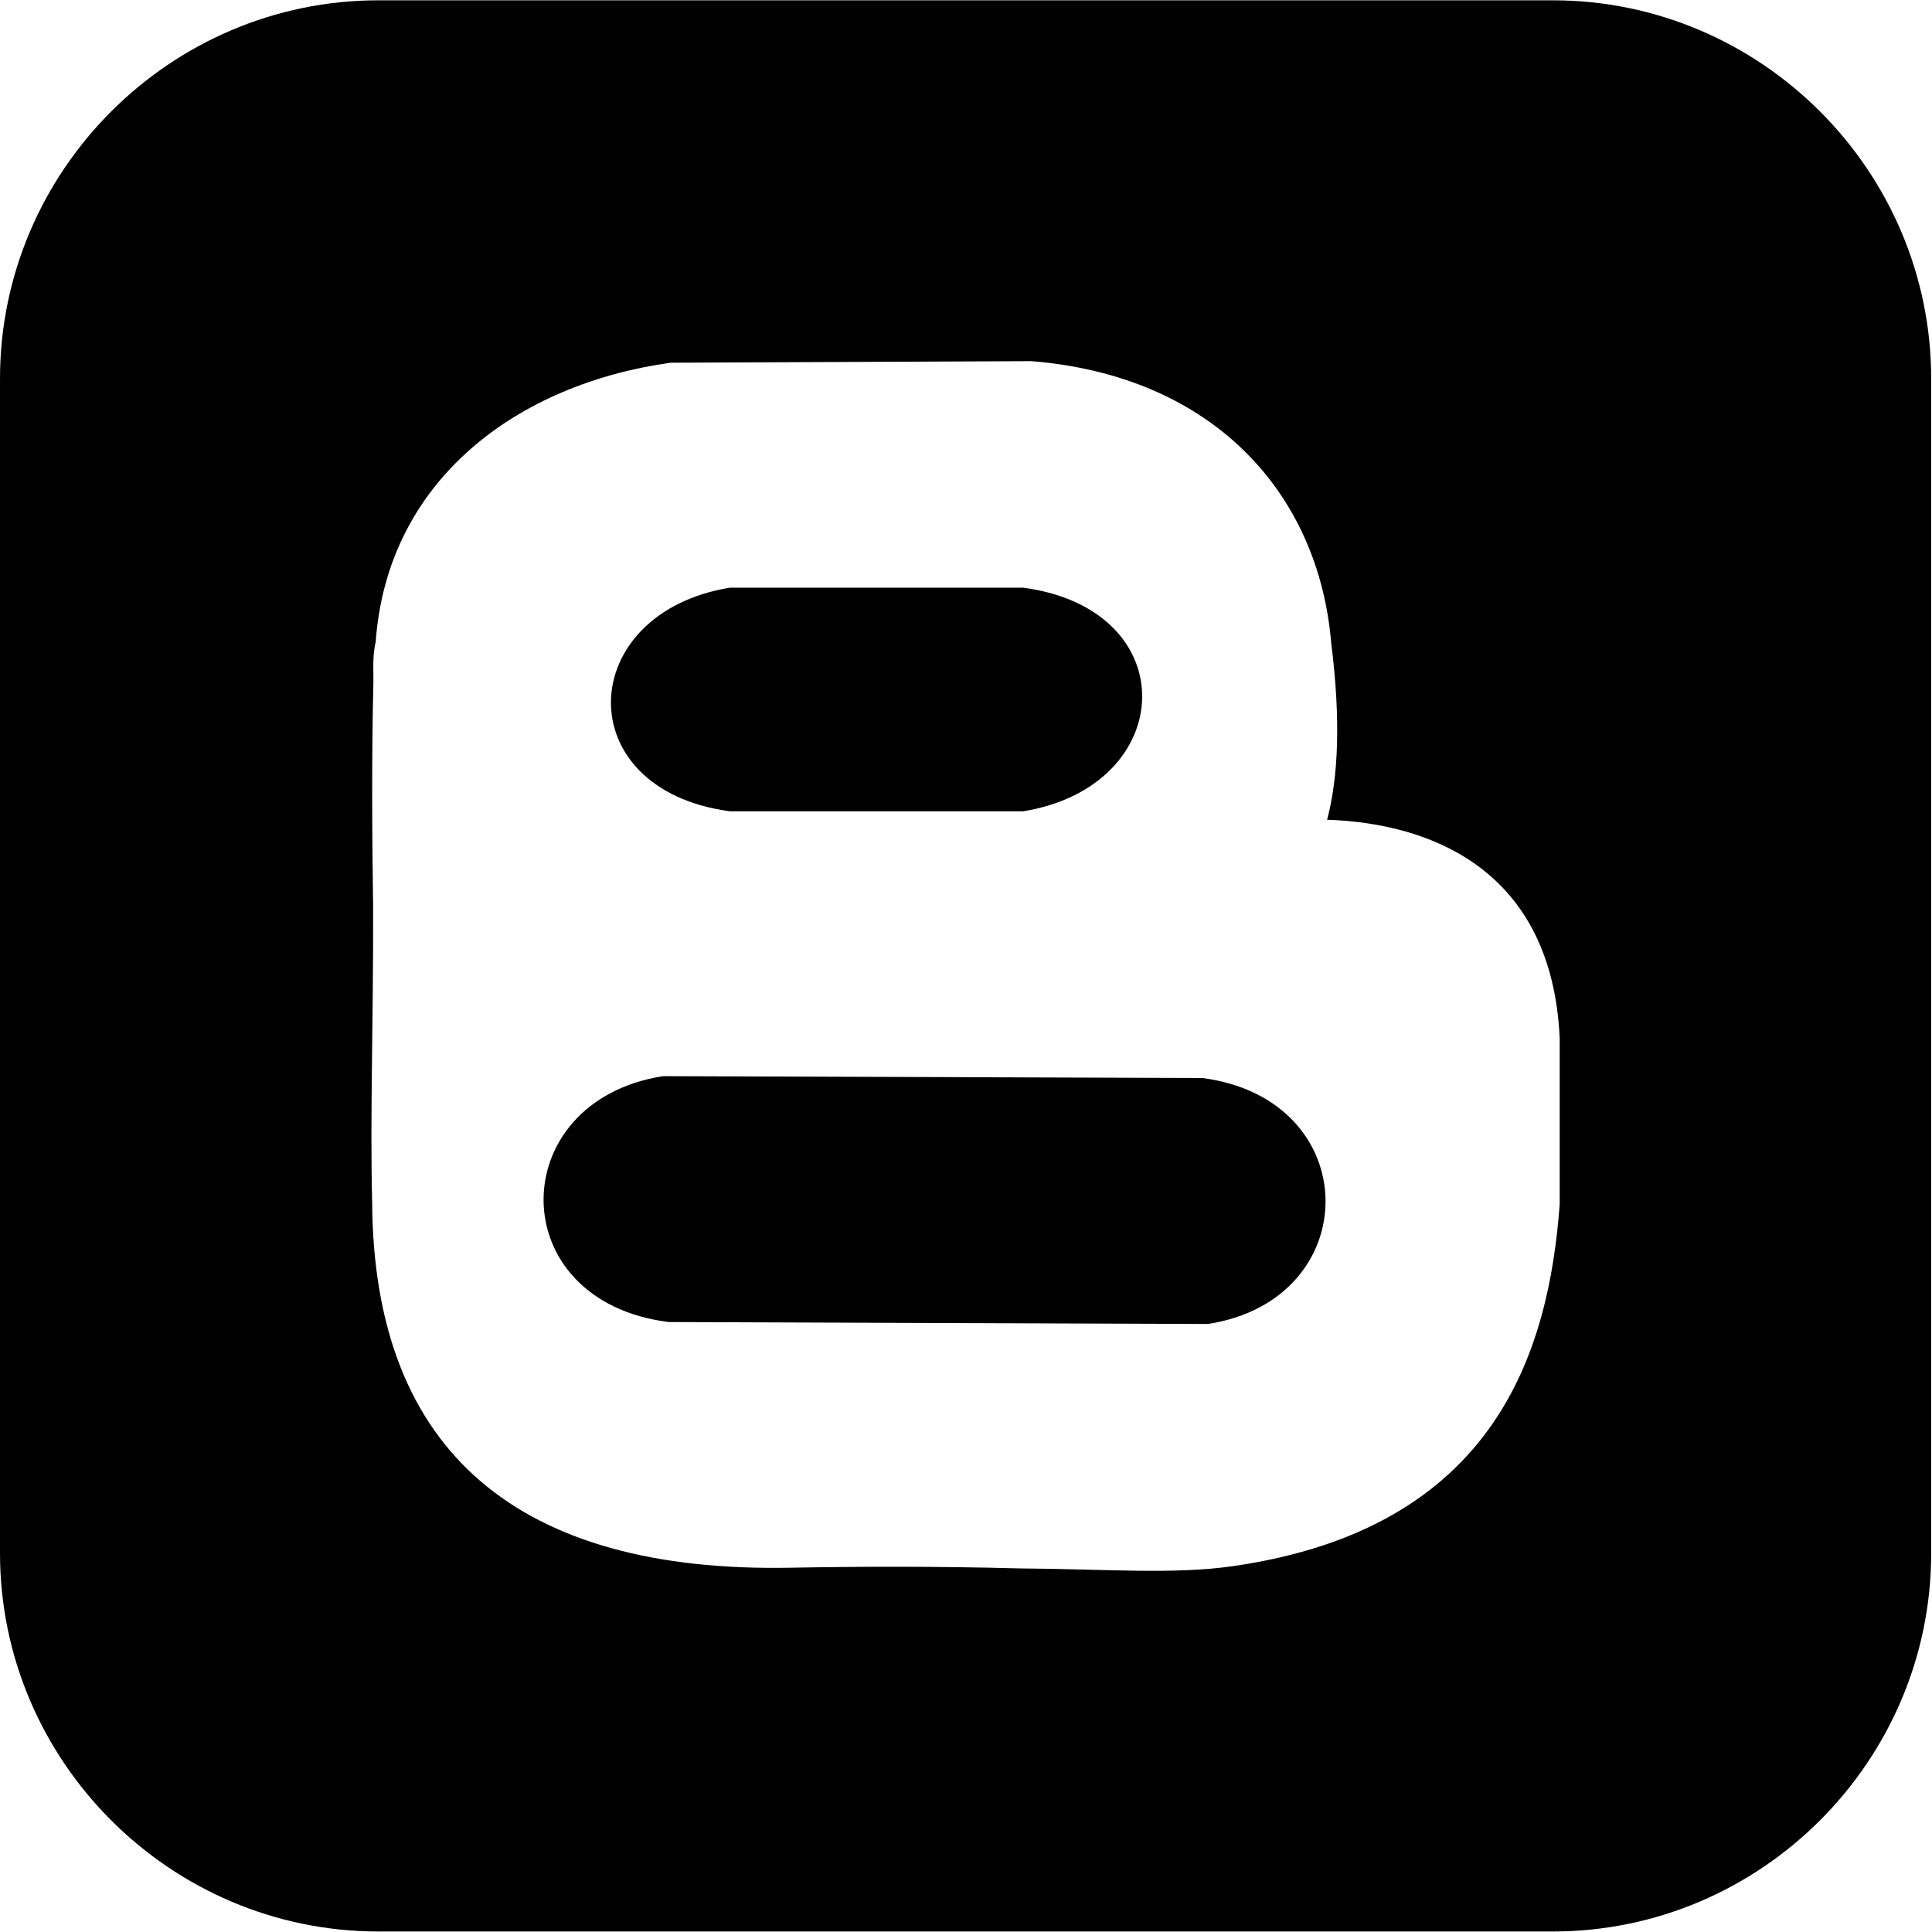
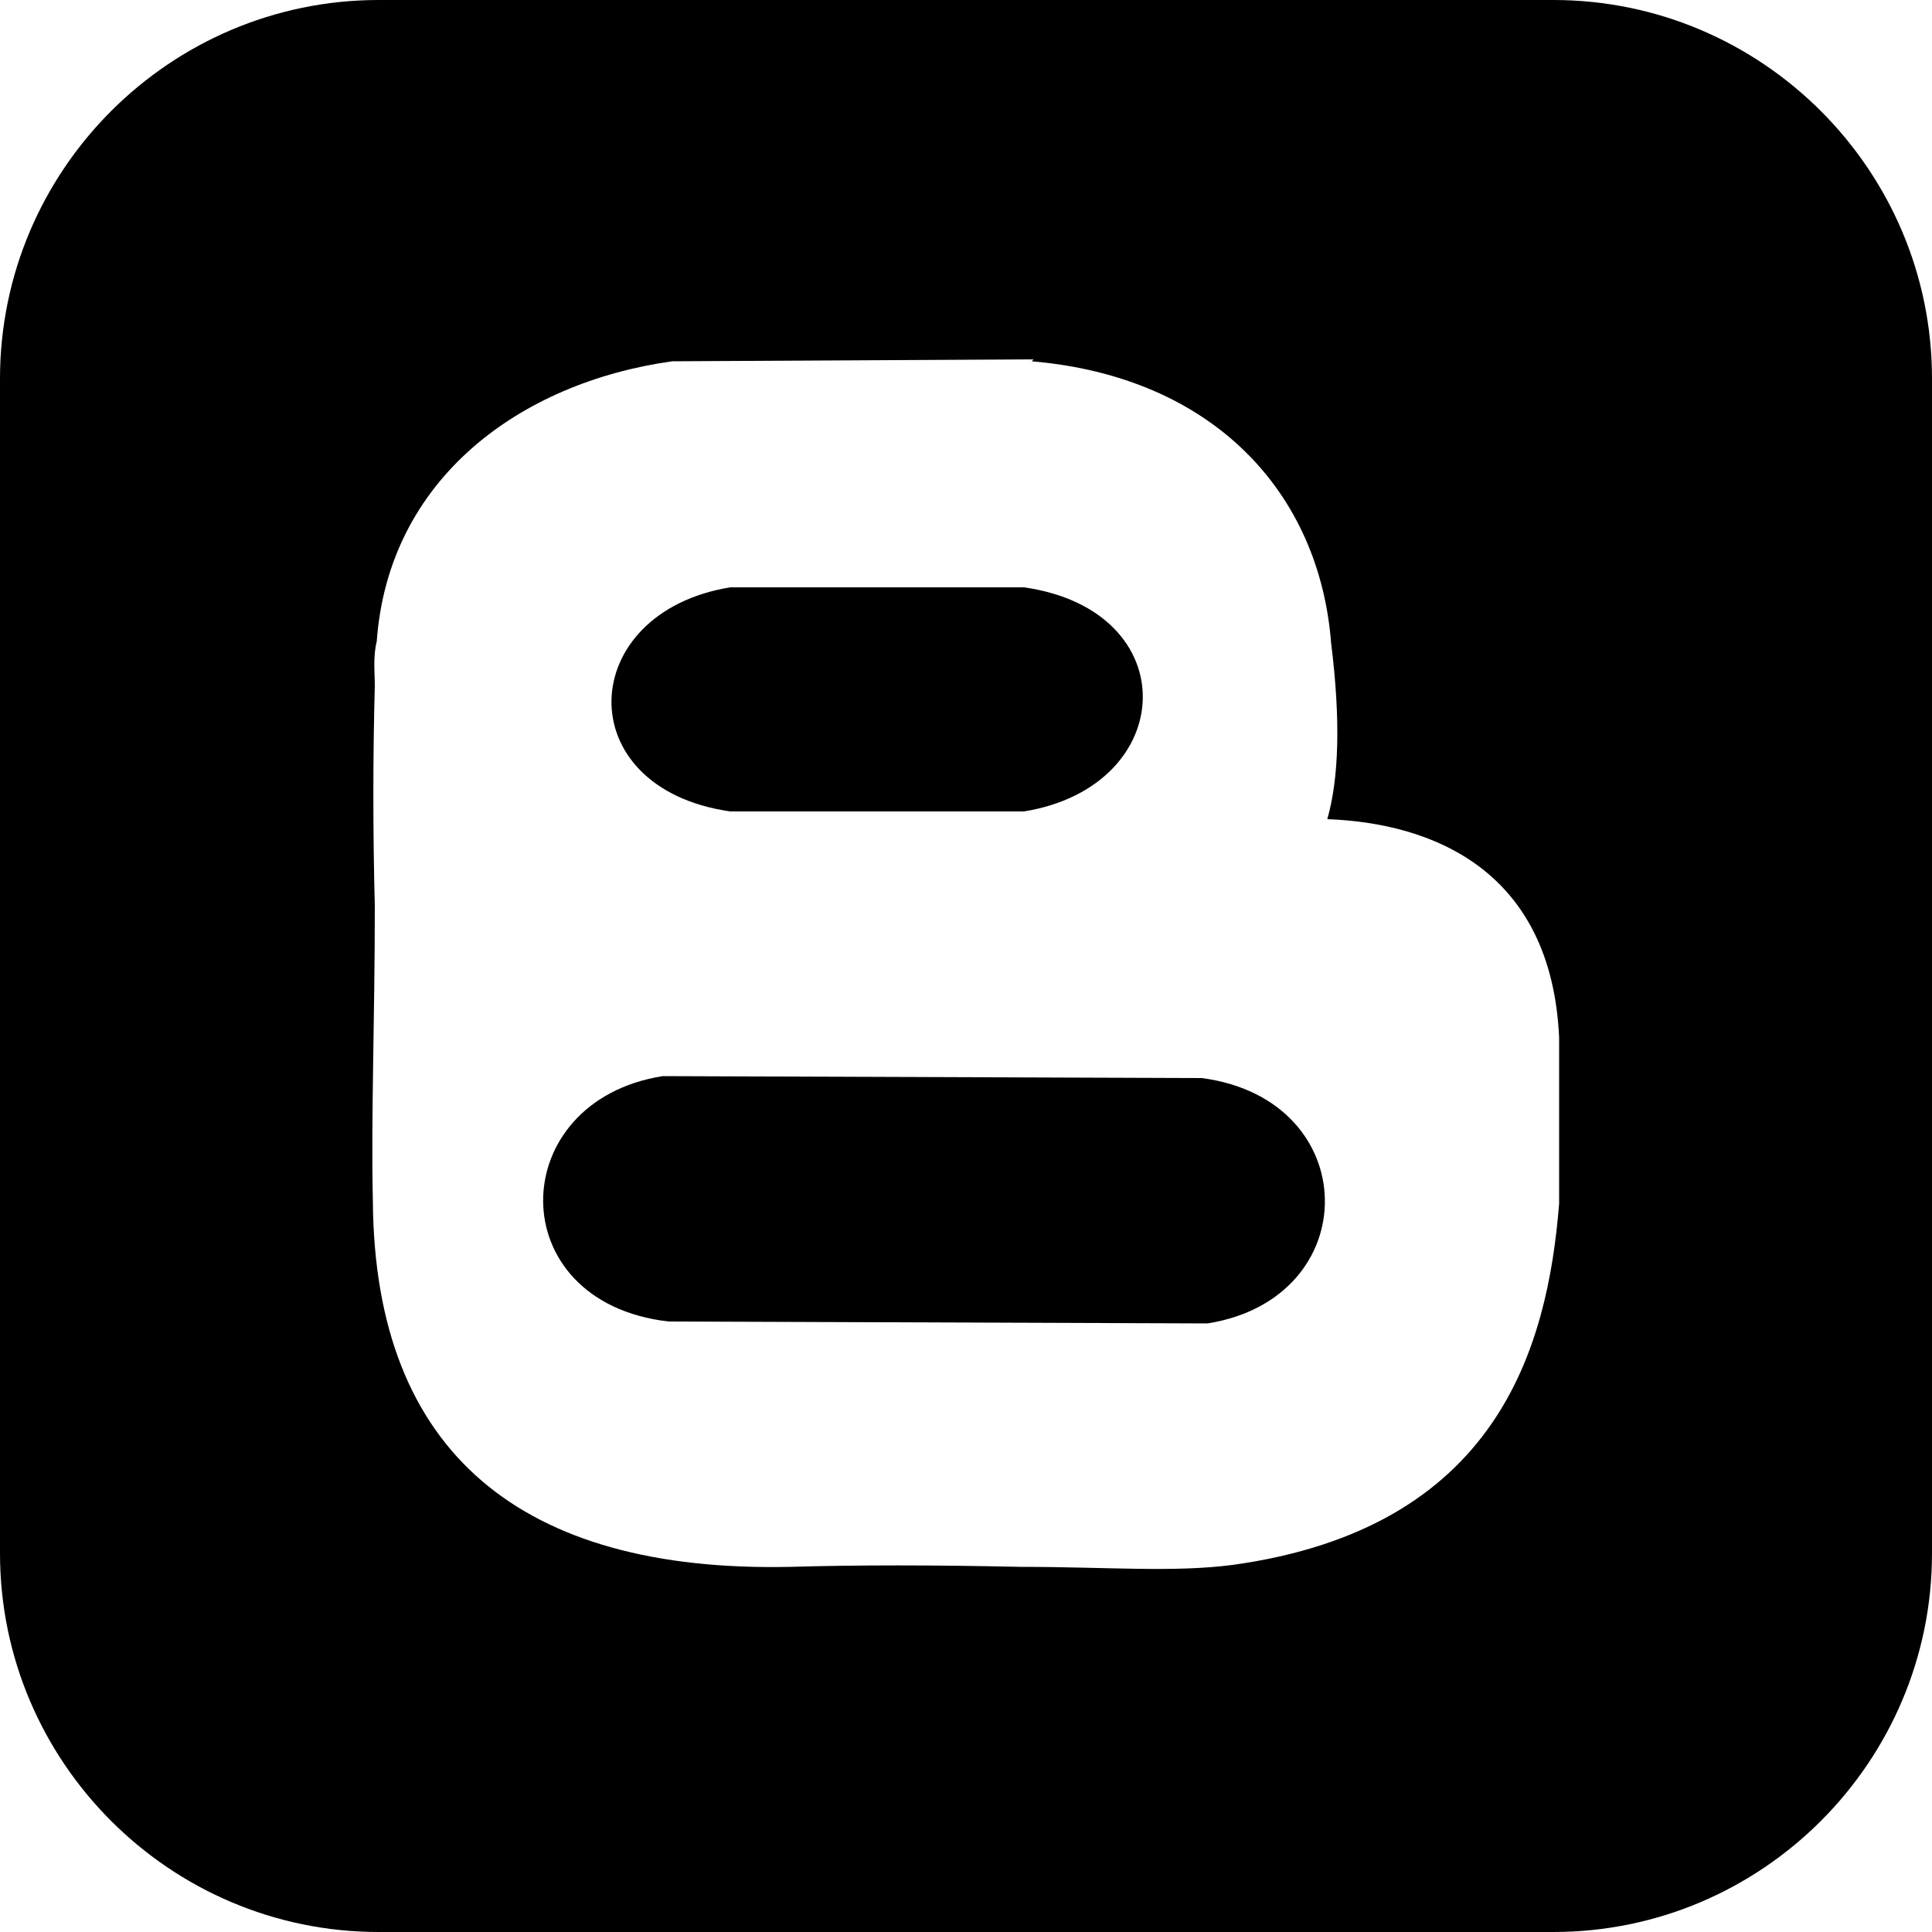
<svg xmlns="http://www.w3.org/2000/svg" width="1000" height="1000" version="1">
-   <path d="M195.88 .156c-107.72 0 -195.88 88.161 -195.88 195.88l0 607.851c0 107.72 88.16 195.849 195.88 195.849l607.851 0c107.72 0 195.849 -88.129 195.849 -195.849l0 -607.851c0 -107.72 -88.129 -195.88 -195.849 -195.88l-607.851 0zm338.012 186.777c94.026 7.596 148.647 68.316 155.146 145.948 5.05 39.953 3.637 69.6 -2.127 91.418 53.633 1.773 116.39 25.822 120.388 113.098l0 85.911c-5.561 75.026 -32.259 167.679 -169.225 187.339 -30.84 4.427 -65.452 1.464 -110.345 1.157 -45.139 -1.19 -84.496 -.975 -118.917 -.344 -138.941 2.545 -215.468 -58.535 -216.185 -189.28 -1.116 -44.494 .65 -92.734 .501 -152.581 -.558 -37.925 -.768 -77.544 .094 -114.381 .267 -7.189 -.671 -15.069 1.22 -22.807 5.98 -84.295 73.682 -133.698 152.706 -144.665l186.745 -.814zm-156.148 117.259c-80.036 13.104 -83.991 104.44 0 115.726l151.924 0c80.036 -13.104 83.991 -104.44 0 -115.726l-151.924 0zm-34.508 252.82c-82.395 12.791 -83.607 116.536 2.941 127.271l279.1 1.001c81.695 -12.682 81.454 -116.322 -2.941 -127.302l-279.1 -.97z" />
+   <path d="M196 0c-108 0-196 88-196 196v608c0 108 88 196 196 196h608c108 0 196-88 196-196v-608c0-108-88-196-196-196h-608zm338 187c94 8 149 68 155 146 5 40 4 70-2 91 54 2 116 26 120 113v86c-6 75-32 168-169 187-31 4-65 1-110 1-45-1-84-1-119 0-139 3-215-59-216-189-1-44 1-93 1-153-1-38-1-78 0-114 0-7-1-15 1-23 6-84 74-134 153-145l187-1zm-156 117c-80 13-84 104 0 116h152c80-13 84-104 0-116h-152zm-35 253c-82 13-84 117 3 127l279 1c82-13 81-116-3-127l-279-1z" />
</svg>
